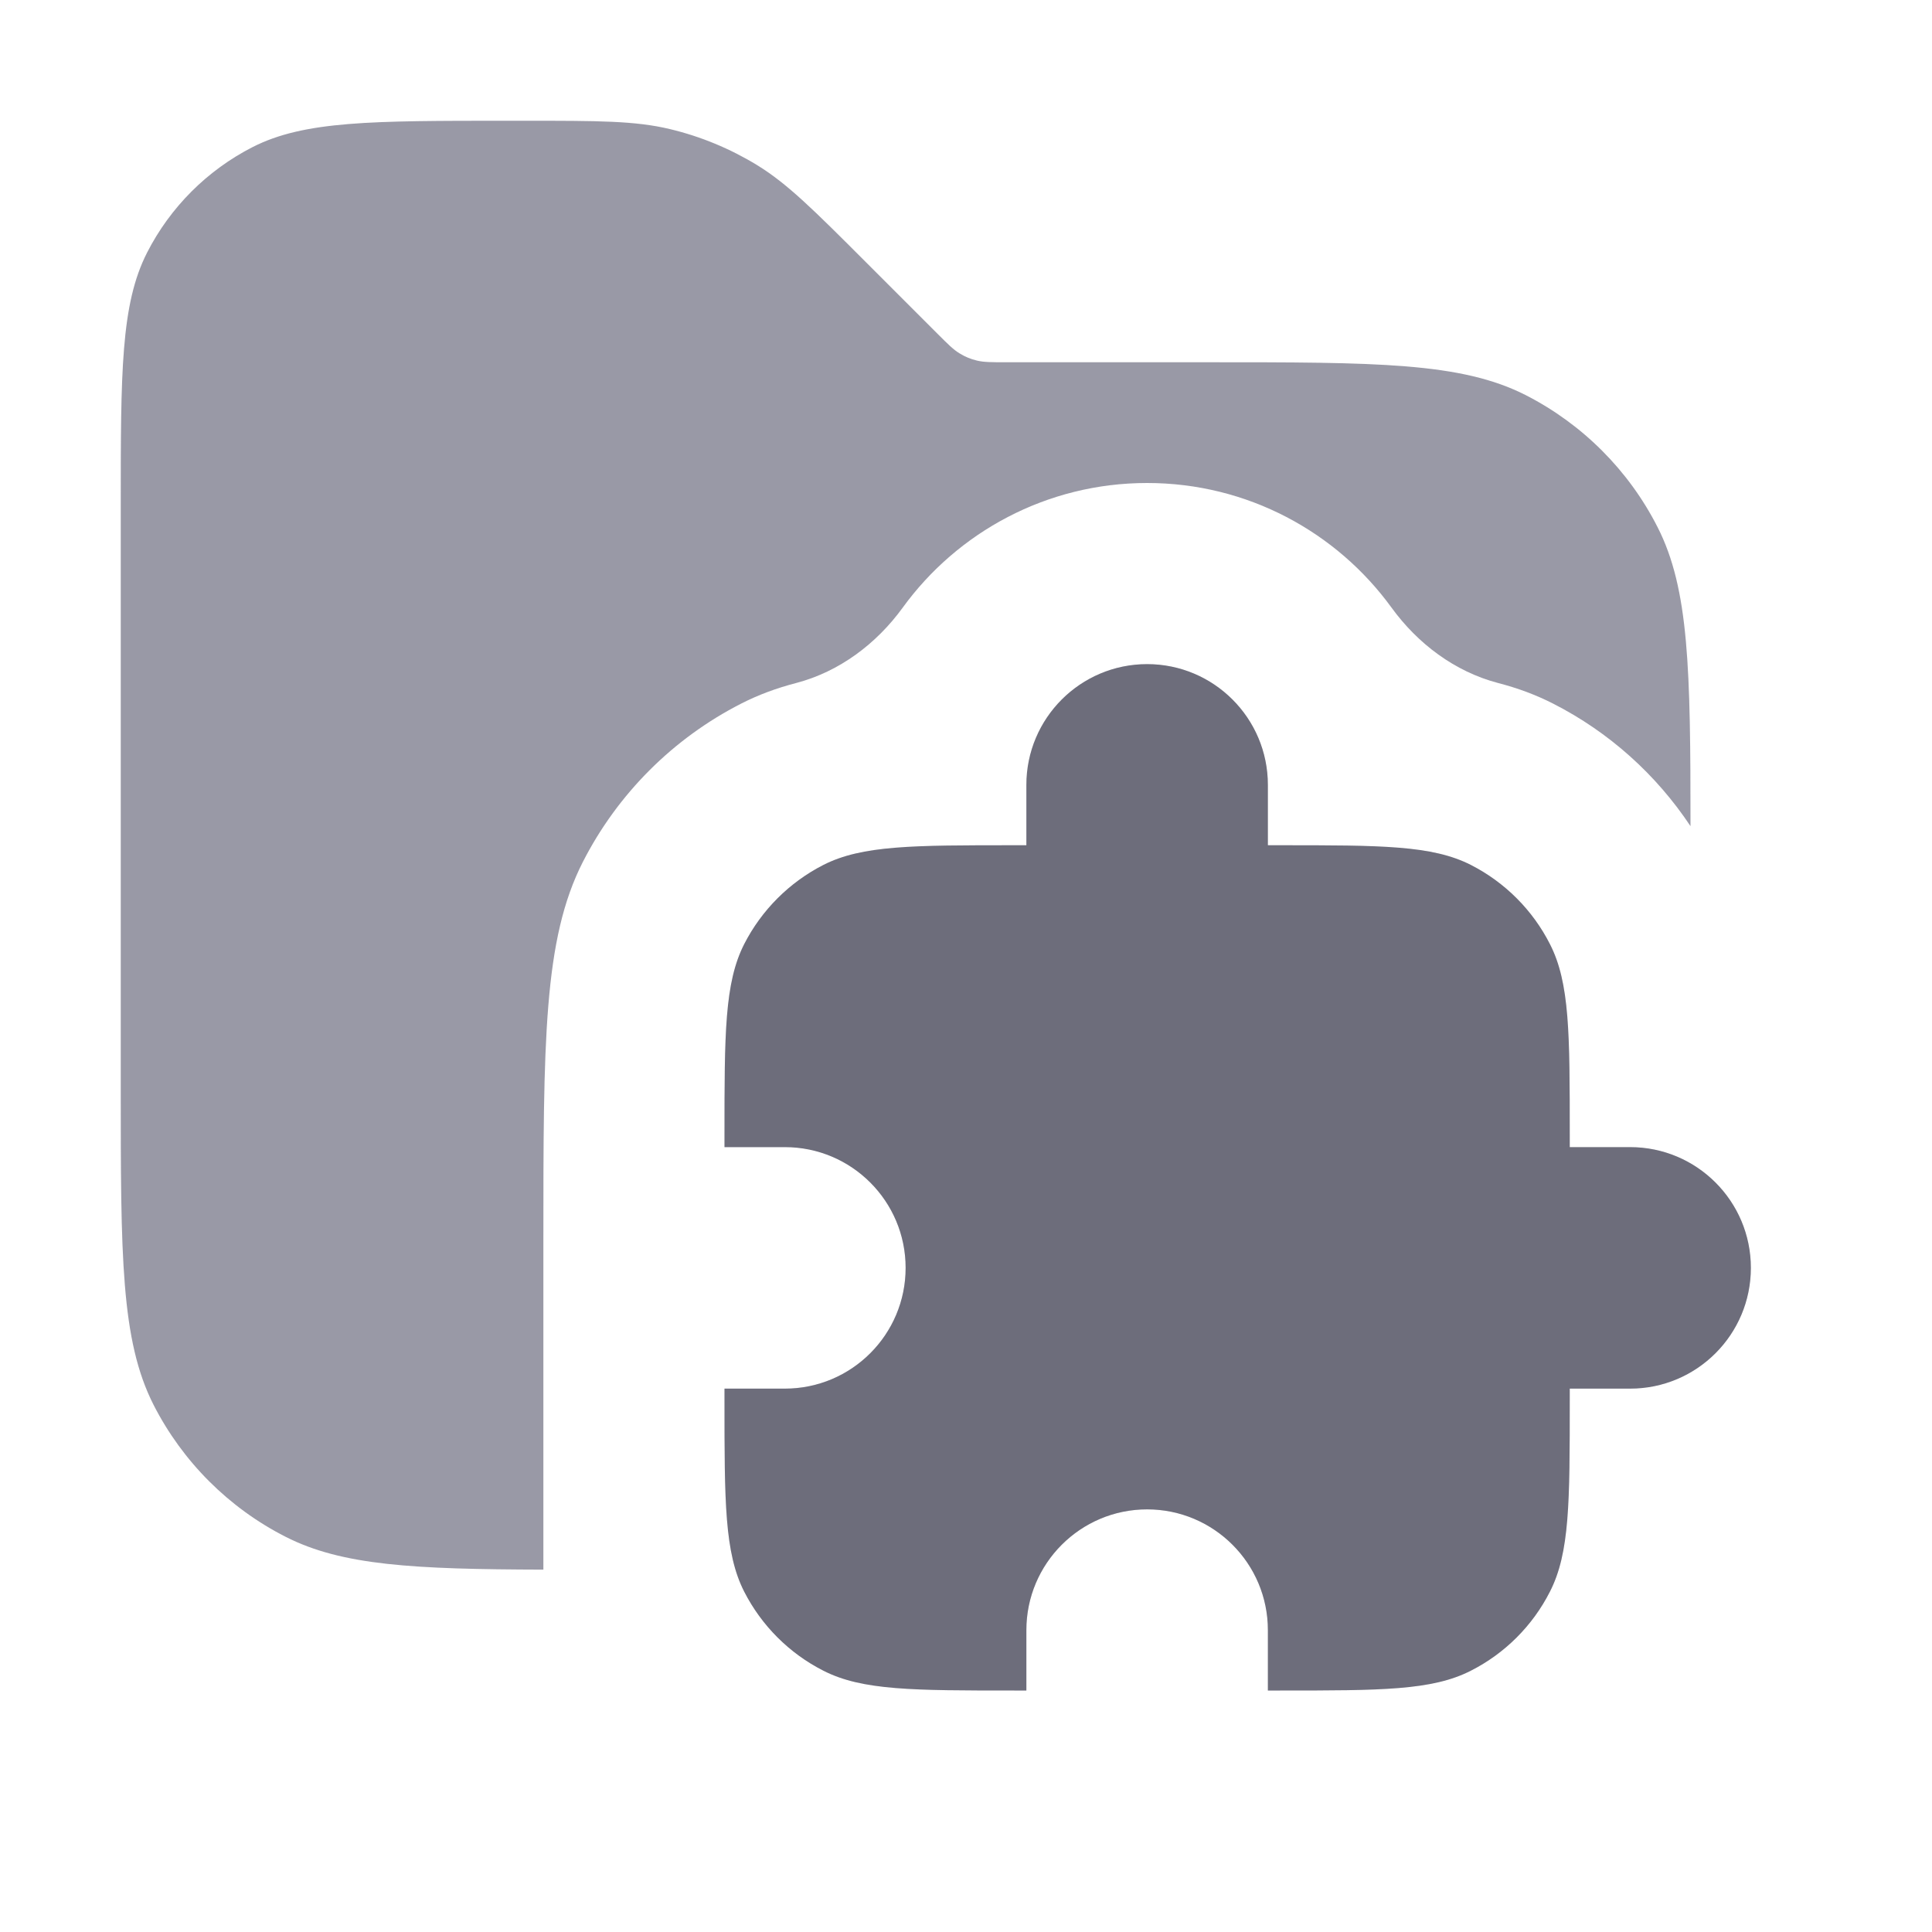
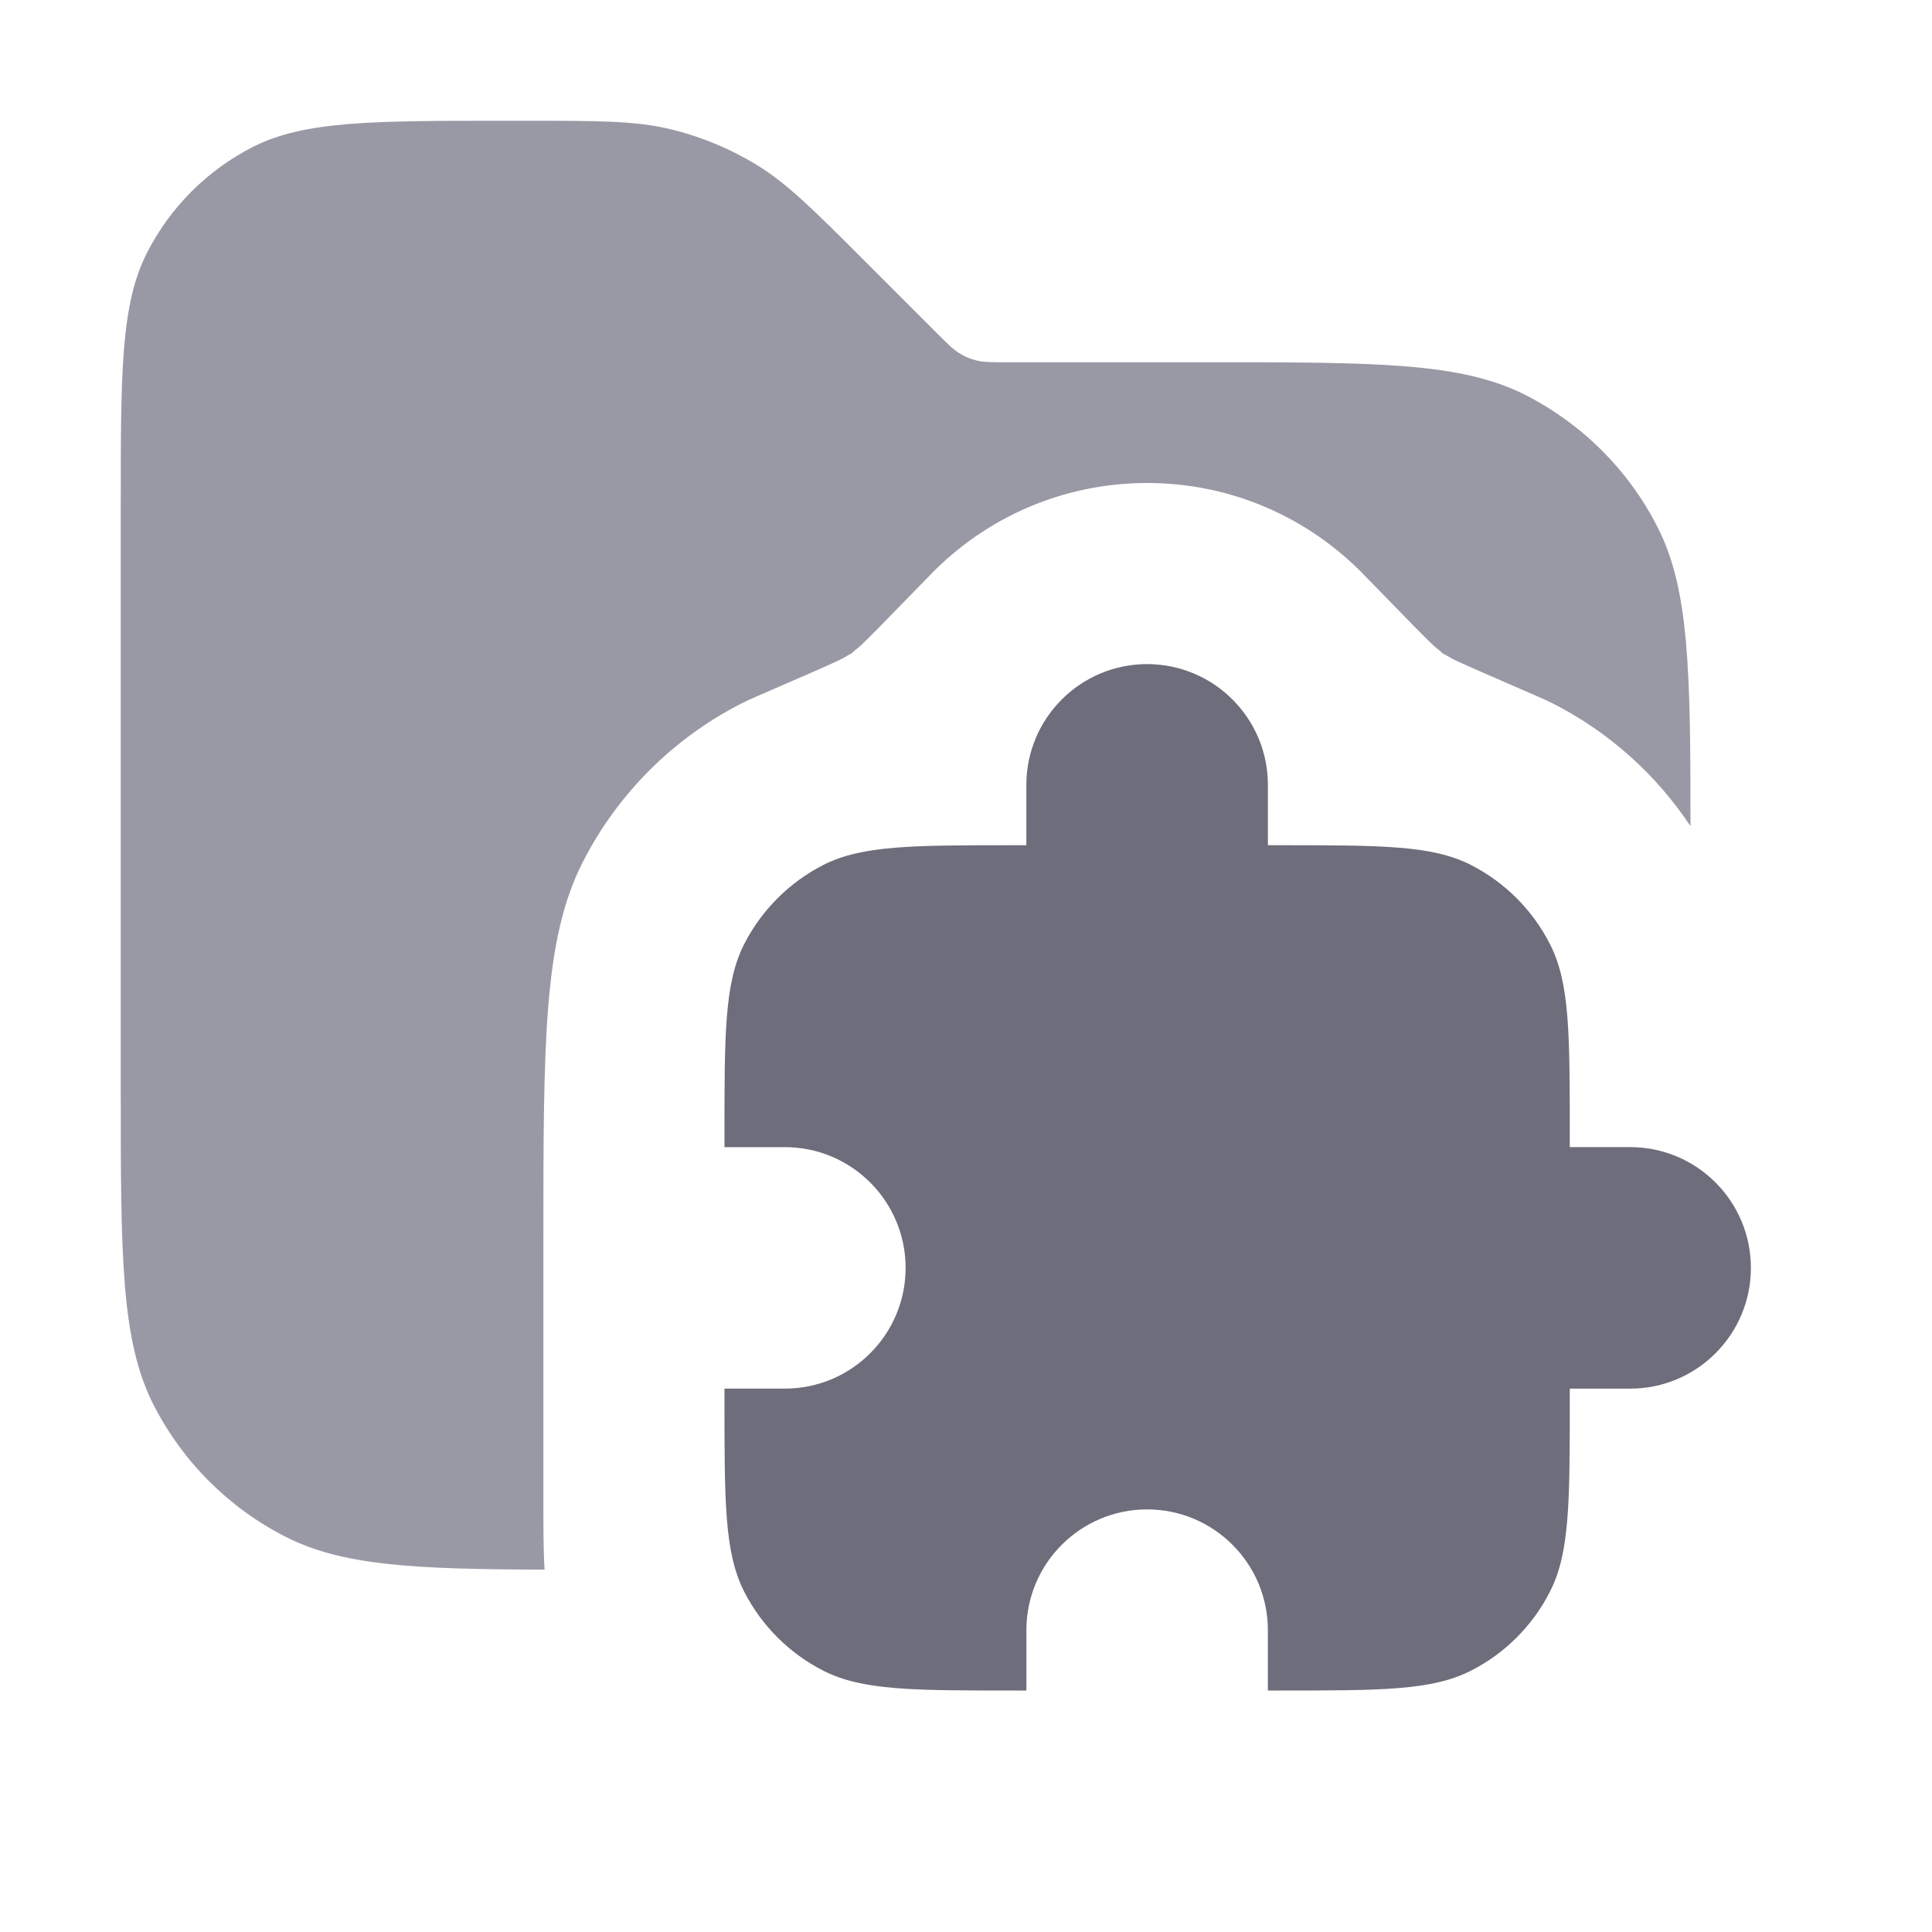
<svg xmlns="http://www.w3.org/2000/svg" width="16" height="16" viewBox="0 0 16 16" fill="none">
-   <path opacity="0.8" fill-rule="evenodd" clip-rule="evenodd" d="M1 4.2V9C1 10.4 1 11.1 1.272 11.635C1.512 12.105 1.895 12.488 2.365 12.727C2.832 12.965 3.425 12.996 4.5 12.999V10.3C4.5 8.62 4.5 7.78 4.827 7.138C5.115 6.574 5.574 6.115 6.138 5.827C6.279 5.755 6.429 5.699 6.595 5.656C6.952 5.562 7.259 5.331 7.476 5.032C7.93 4.407 8.668 4 9.5 4C10.332 4 11.07 4.407 11.524 5.032C11.741 5.331 12.048 5.562 12.405 5.656C12.571 5.699 12.721 5.755 12.862 5.827C13.324 6.062 13.715 6.413 14 6.842C14 5.546 13.989 4.879 13.727 4.365C13.488 3.895 13.105 3.512 12.635 3.272C12.1 3 11.4 3 10 3H8.331C8.209 3 8.148 3 8.09 2.986C8.039 2.974 7.991 2.954 7.946 2.926C7.895 2.895 7.852 2.852 7.766 2.766L7.766 2.766L7.766 2.766L7.172 2.172C6.739 1.739 6.523 1.523 6.271 1.368C6.047 1.231 5.803 1.13 5.548 1.069C5.26 1 4.955 1 4.343 1H4.2C3.08 1 2.52 1 2.092 1.218C1.716 1.41 1.41 1.716 1.218 2.092C1 2.52 1 3.08 1 4.2Z" fill="#808090" />
+   <path opacity="0.8" fill-rule="evenodd" clip-rule="evenodd" d="M1 4.2V9C1 10.4 1 11.1 1.272 11.635C1.512 12.105 1.895 12.488 2.365 12.727C2.833 12.966 3.428 12.996 4.51 12.999C4.5 12.842 4.5 12.649 4.5 12.4V10.3C4.5 8.62 4.5 7.78 4.827 7.138C5.115 6.574 5.574 6.115 6.138 5.827C6.177 5.807 6.216 5.789 6.256 5.772C6.706 5.577 6.932 5.479 6.983 5.45C7.045 5.413 7.049 5.414 7.052 5.412C7.054 5.41 7.055 5.406 7.111 5.361C7.157 5.324 7.34 5.135 7.707 4.758C8.161 4.29 8.797 4 9.5 4C10.203 4 10.839 4.29 11.293 4.758C11.66 5.135 11.843 5.324 11.889 5.361C11.945 5.406 11.946 5.41 11.948 5.412C11.951 5.414 11.955 5.413 12.017 5.45C12.068 5.479 12.294 5.577 12.744 5.772C12.784 5.789 12.823 5.807 12.862 5.827C13.324 6.062 13.715 6.413 14 6.842C14 5.546 13.989 4.879 13.727 4.365C13.488 3.895 13.105 3.512 12.635 3.272C12.1 3 11.4 3 10 3H8.331C8.209 3 8.148 3 8.09 2.986C8.039 2.974 7.991 2.954 7.946 2.926C7.895 2.895 7.852 2.852 7.766 2.766L7.766 2.766L7.766 2.766L7.172 2.172C6.739 1.739 6.523 1.523 6.271 1.368C6.047 1.231 5.803 1.13 5.548 1.069C5.26 1 4.955 1 4.343 1H4.2C3.08 1 2.52 1 2.092 1.218C1.716 1.41 1.41 1.716 1.218 2.092C1 2.52 1 3.08 1 4.2Z" fill="#808090" />
  <path fill-rule="evenodd" clip-rule="evenodd" d="M8.5 6.5C8.5 5.948 8.948 5.5 9.5 5.5C10.052 5.5 10.5 5.948 10.5 6.5V7H10.6C11.44 7 11.86 7 12.181 7.163C12.463 7.307 12.693 7.537 12.836 7.819C13 8.14 13 8.56 13 9.4V9.5H13.5C14.052 9.5 14.5 9.948 14.5 10.5C14.5 11.052 14.052 11.5 13.5 11.5H13V11.6C13 12.44 13 12.86 12.836 13.181C12.693 13.463 12.463 13.693 12.181 13.836C11.86 14 11.44 14 10.6 14H10.5V13.5C10.5 12.948 10.052 12.5 9.5 12.5C8.948 12.5 8.5 12.948 8.5 13.5V14H8.4C7.56 14 7.14 14 6.819 13.836C6.537 13.693 6.307 13.463 6.163 13.181C6 12.86 6 12.44 6 11.6V11.5H6.5C7.052 11.5 7.5 11.052 7.5 10.5C7.5 9.948 7.052 9.5 6.5 9.5H6V9.4C6 8.56 6 8.14 6.163 7.819C6.307 7.537 6.537 7.307 6.819 7.163C7.14 7 7.56 7 8.4 7H8.5V6.5Z" fill="#808090" />
  <path fill-rule="evenodd" clip-rule="evenodd" d="M8.5 6.5C8.5 5.948 8.948 5.5 9.5 5.5C10.052 5.5 10.5 5.948 10.5 6.5V7H10.6C11.44 7 11.86 7 12.181 7.163C12.463 7.307 12.693 7.537 12.836 7.819C13 8.14 13 8.56 13 9.4V9.5H13.5C14.052 9.5 14.5 9.948 14.5 10.5C14.5 11.052 14.052 11.5 13.5 11.5H13V11.6C13 12.44 13 12.86 12.836 13.181C12.693 13.463 12.463 13.693 12.181 13.836C11.86 14 11.44 14 10.6 14H10.5V13.5C10.5 12.948 10.052 12.5 9.5 12.5C8.948 12.5 8.5 12.948 8.5 13.5V14H8.4C7.56 14 7.14 14 6.819 13.836C6.537 13.693 6.307 13.463 6.163 13.181C6 12.86 6 12.44 6 11.6V11.5H6.5C7.052 11.5 7.5 11.052 7.5 10.5C7.5 9.948 7.052 9.5 6.5 9.5H6V9.4C6 8.56 6 8.14 6.163 7.819C6.307 7.537 6.537 7.307 6.819 7.163C7.14 7 7.56 7 8.4 7H8.5V6.5Z" fill="black" fill-opacity="0.15" />
</svg>
